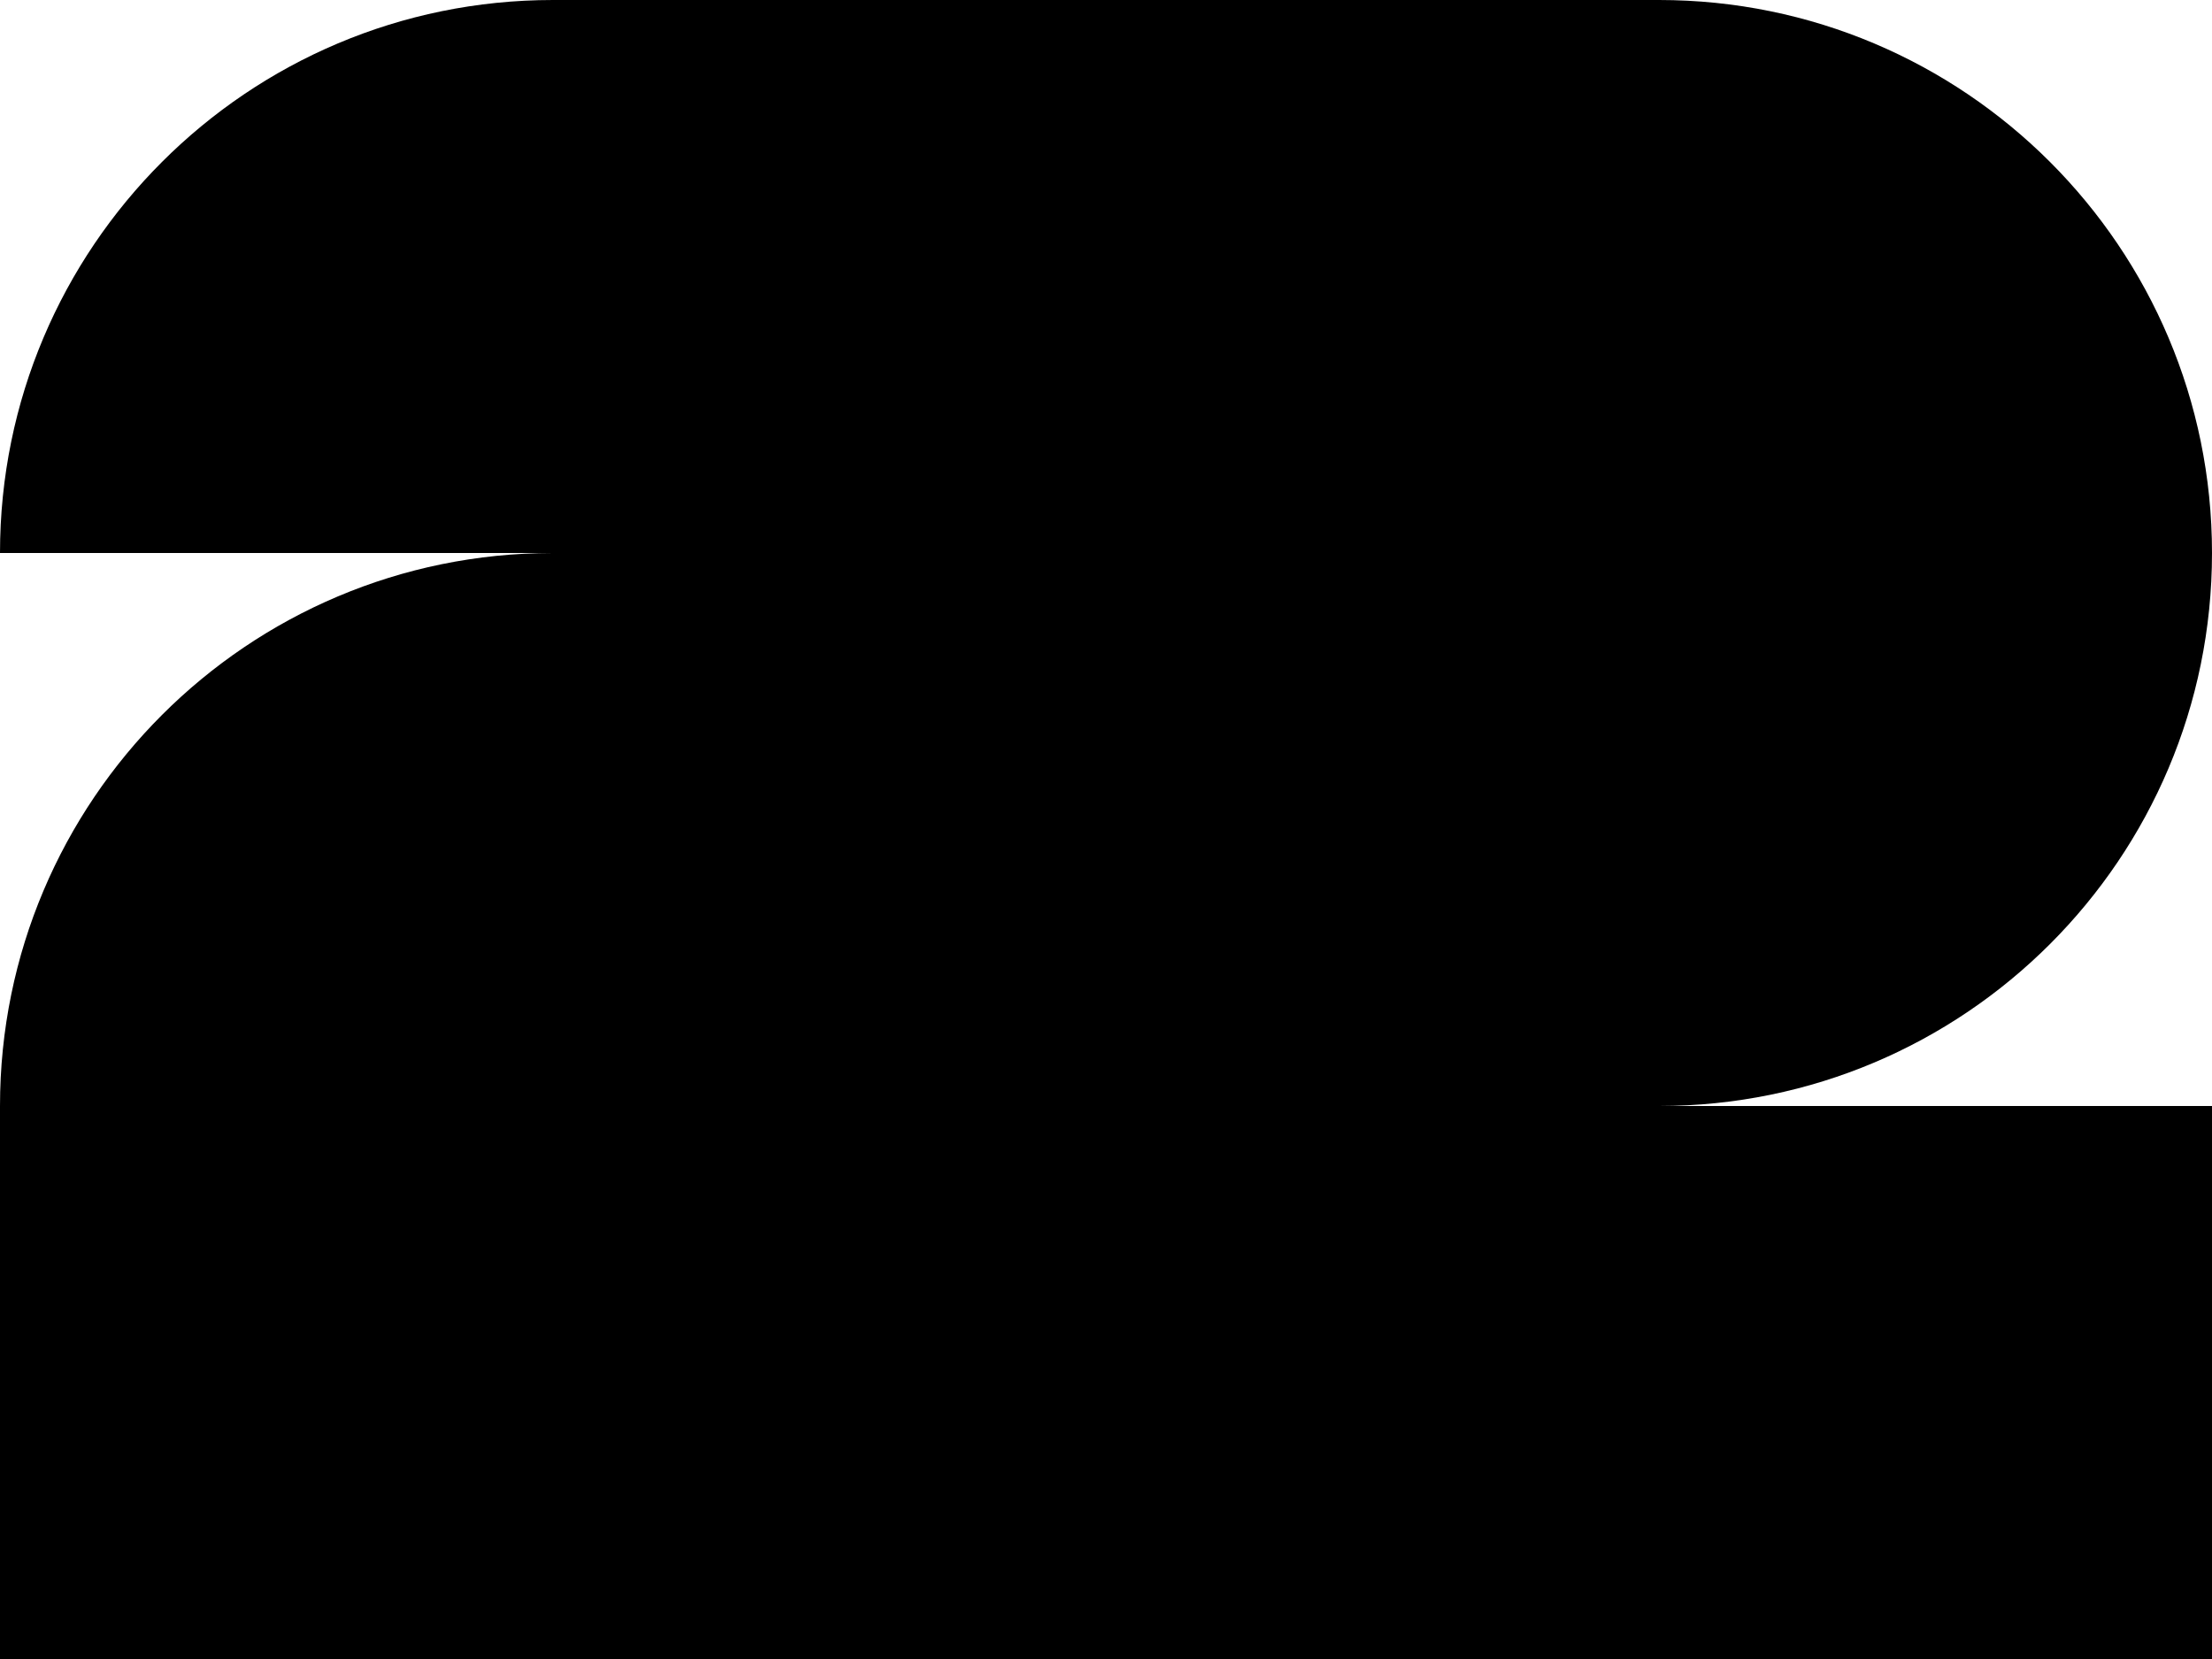
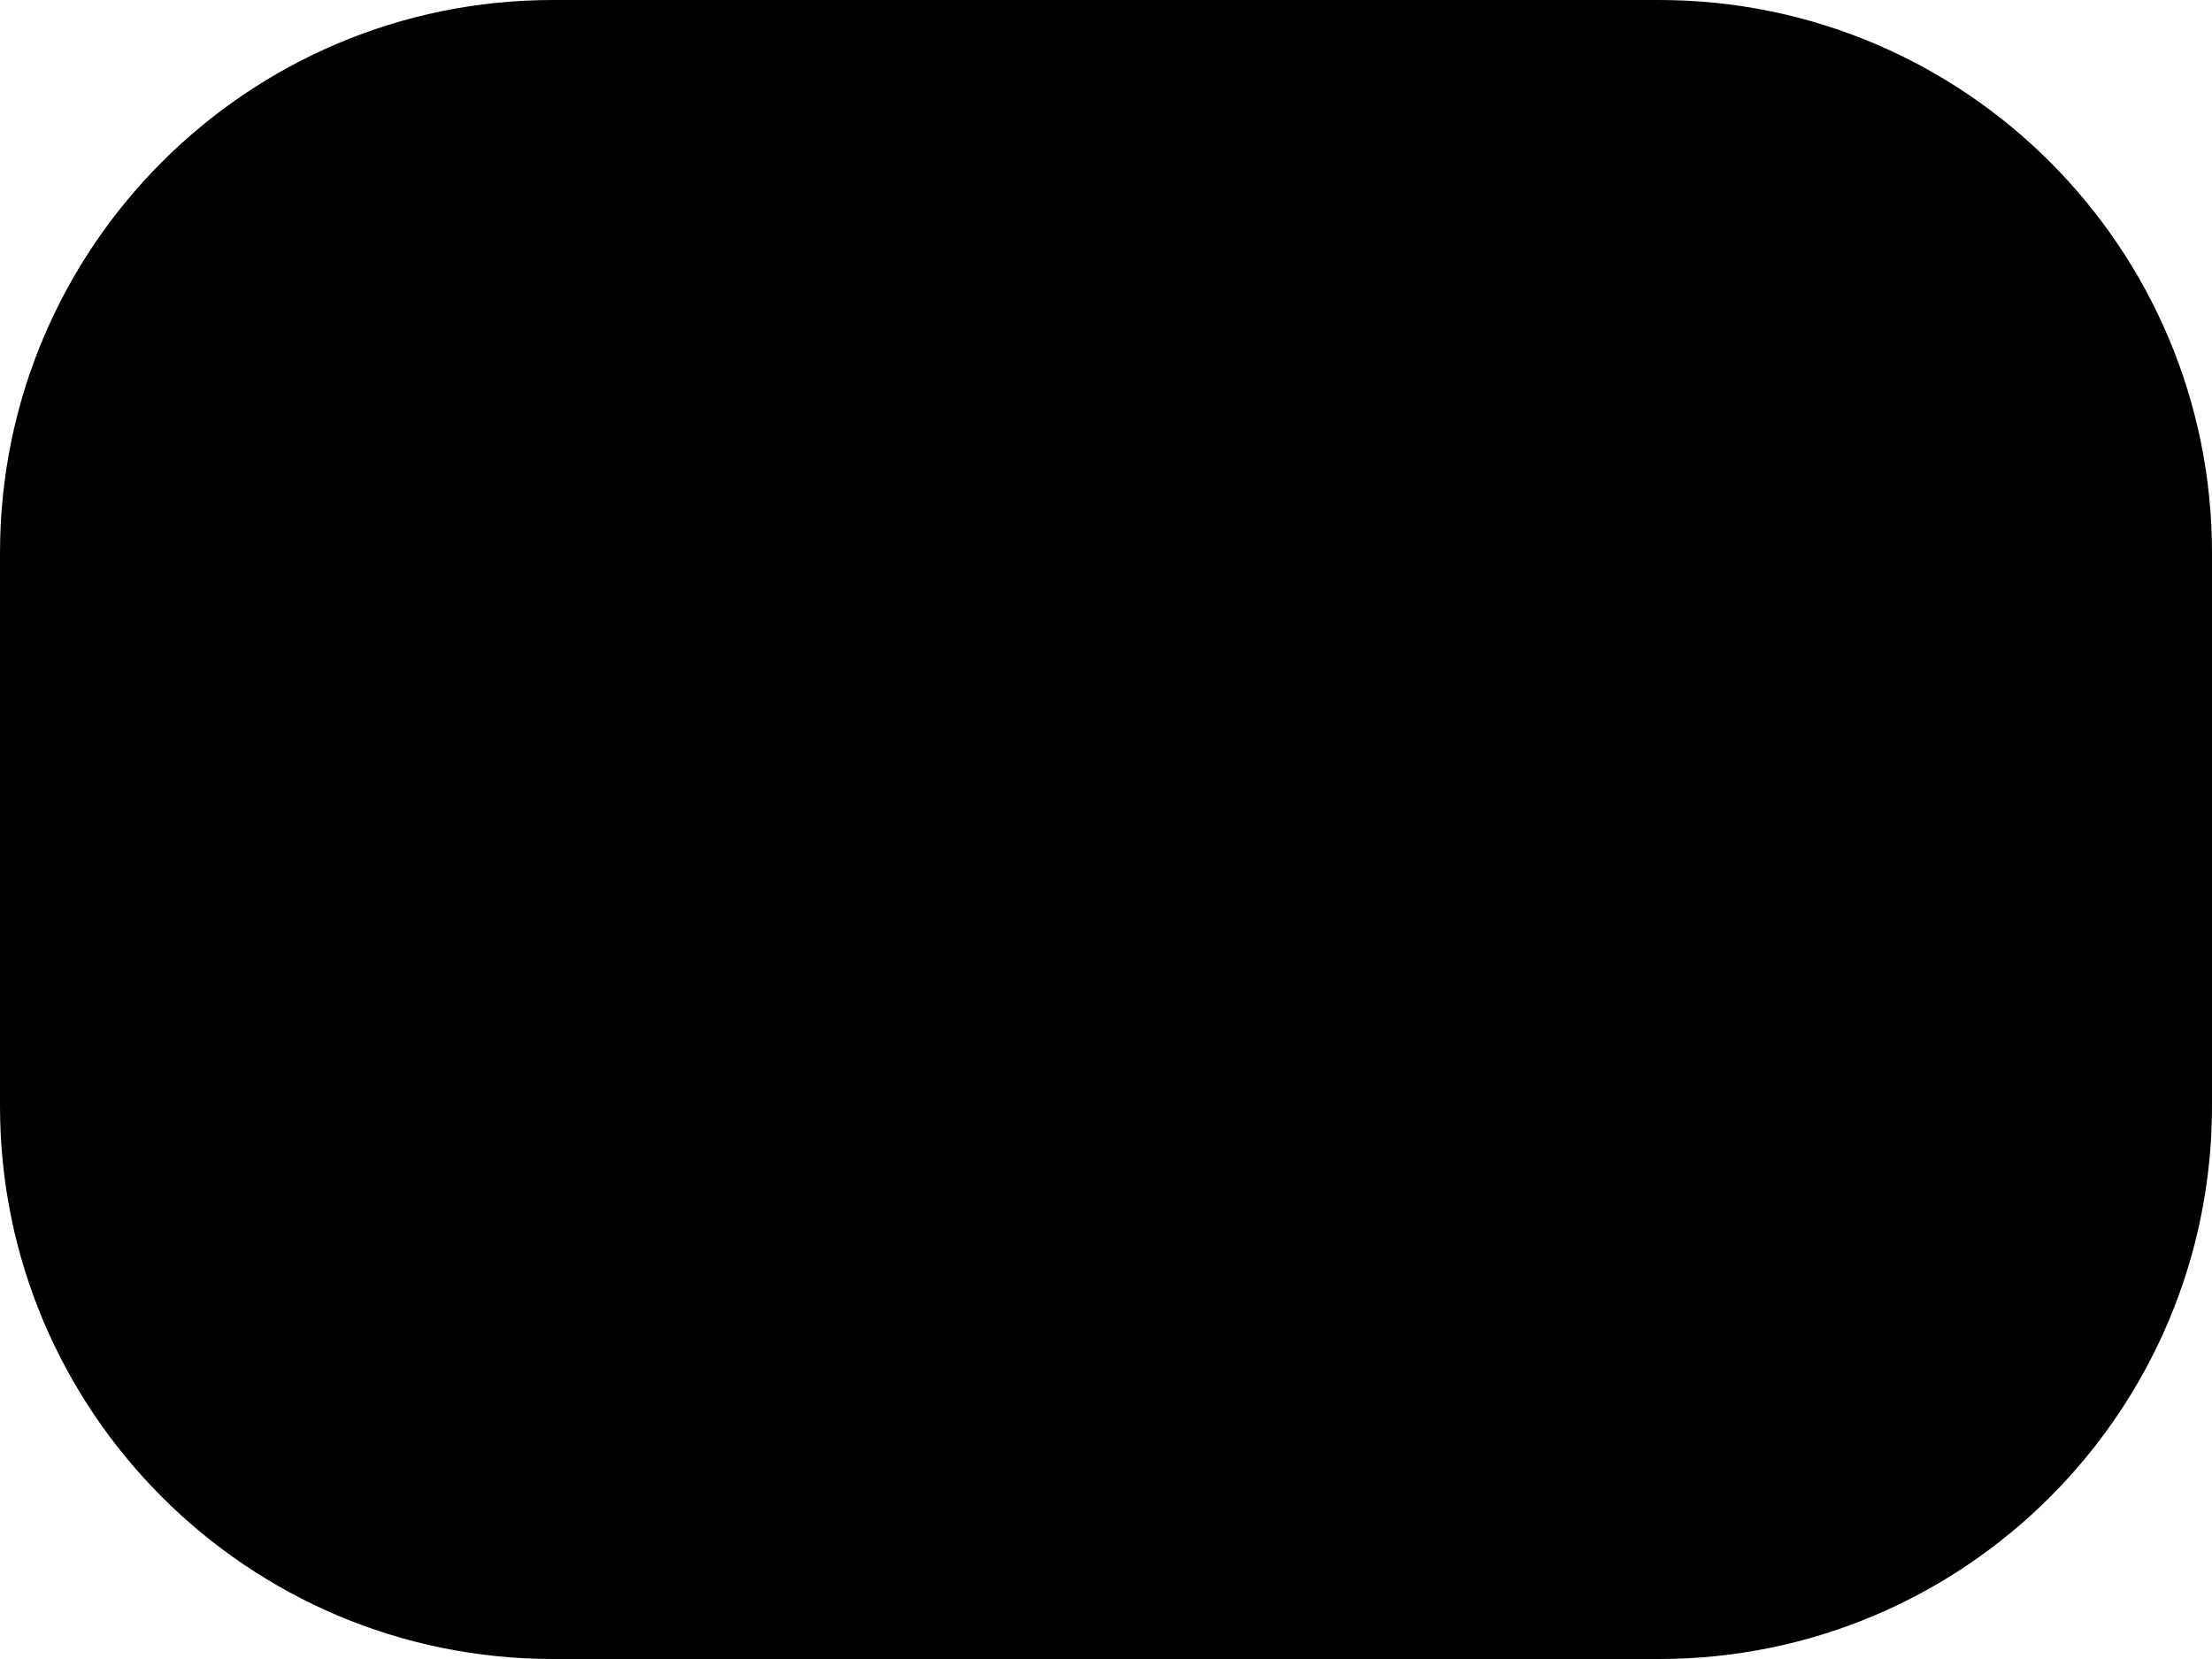
<svg xmlns="http://www.w3.org/2000/svg" width="1000" height="750" viewBox="0 0 1000 750" fill="none">
-   <path d="M750 0C888.071 0 1000 111.929 1000 250C1000 388.071 888.071 500 750 500H1000V750H0V500C0 361.929 111.929 250 250 250H0C0 111.929 111.929 0 250 0H750Z" fill="black" />
+   <path d="M750 0C888.071 0 1000 111.929 1000 250V500C1000 638.071 888.071 750 750 750H250C111.929 750 0 638.071 0 500V250C0 111.929 111.929 0 250 0H750Z" fill="black" />
</svg>
